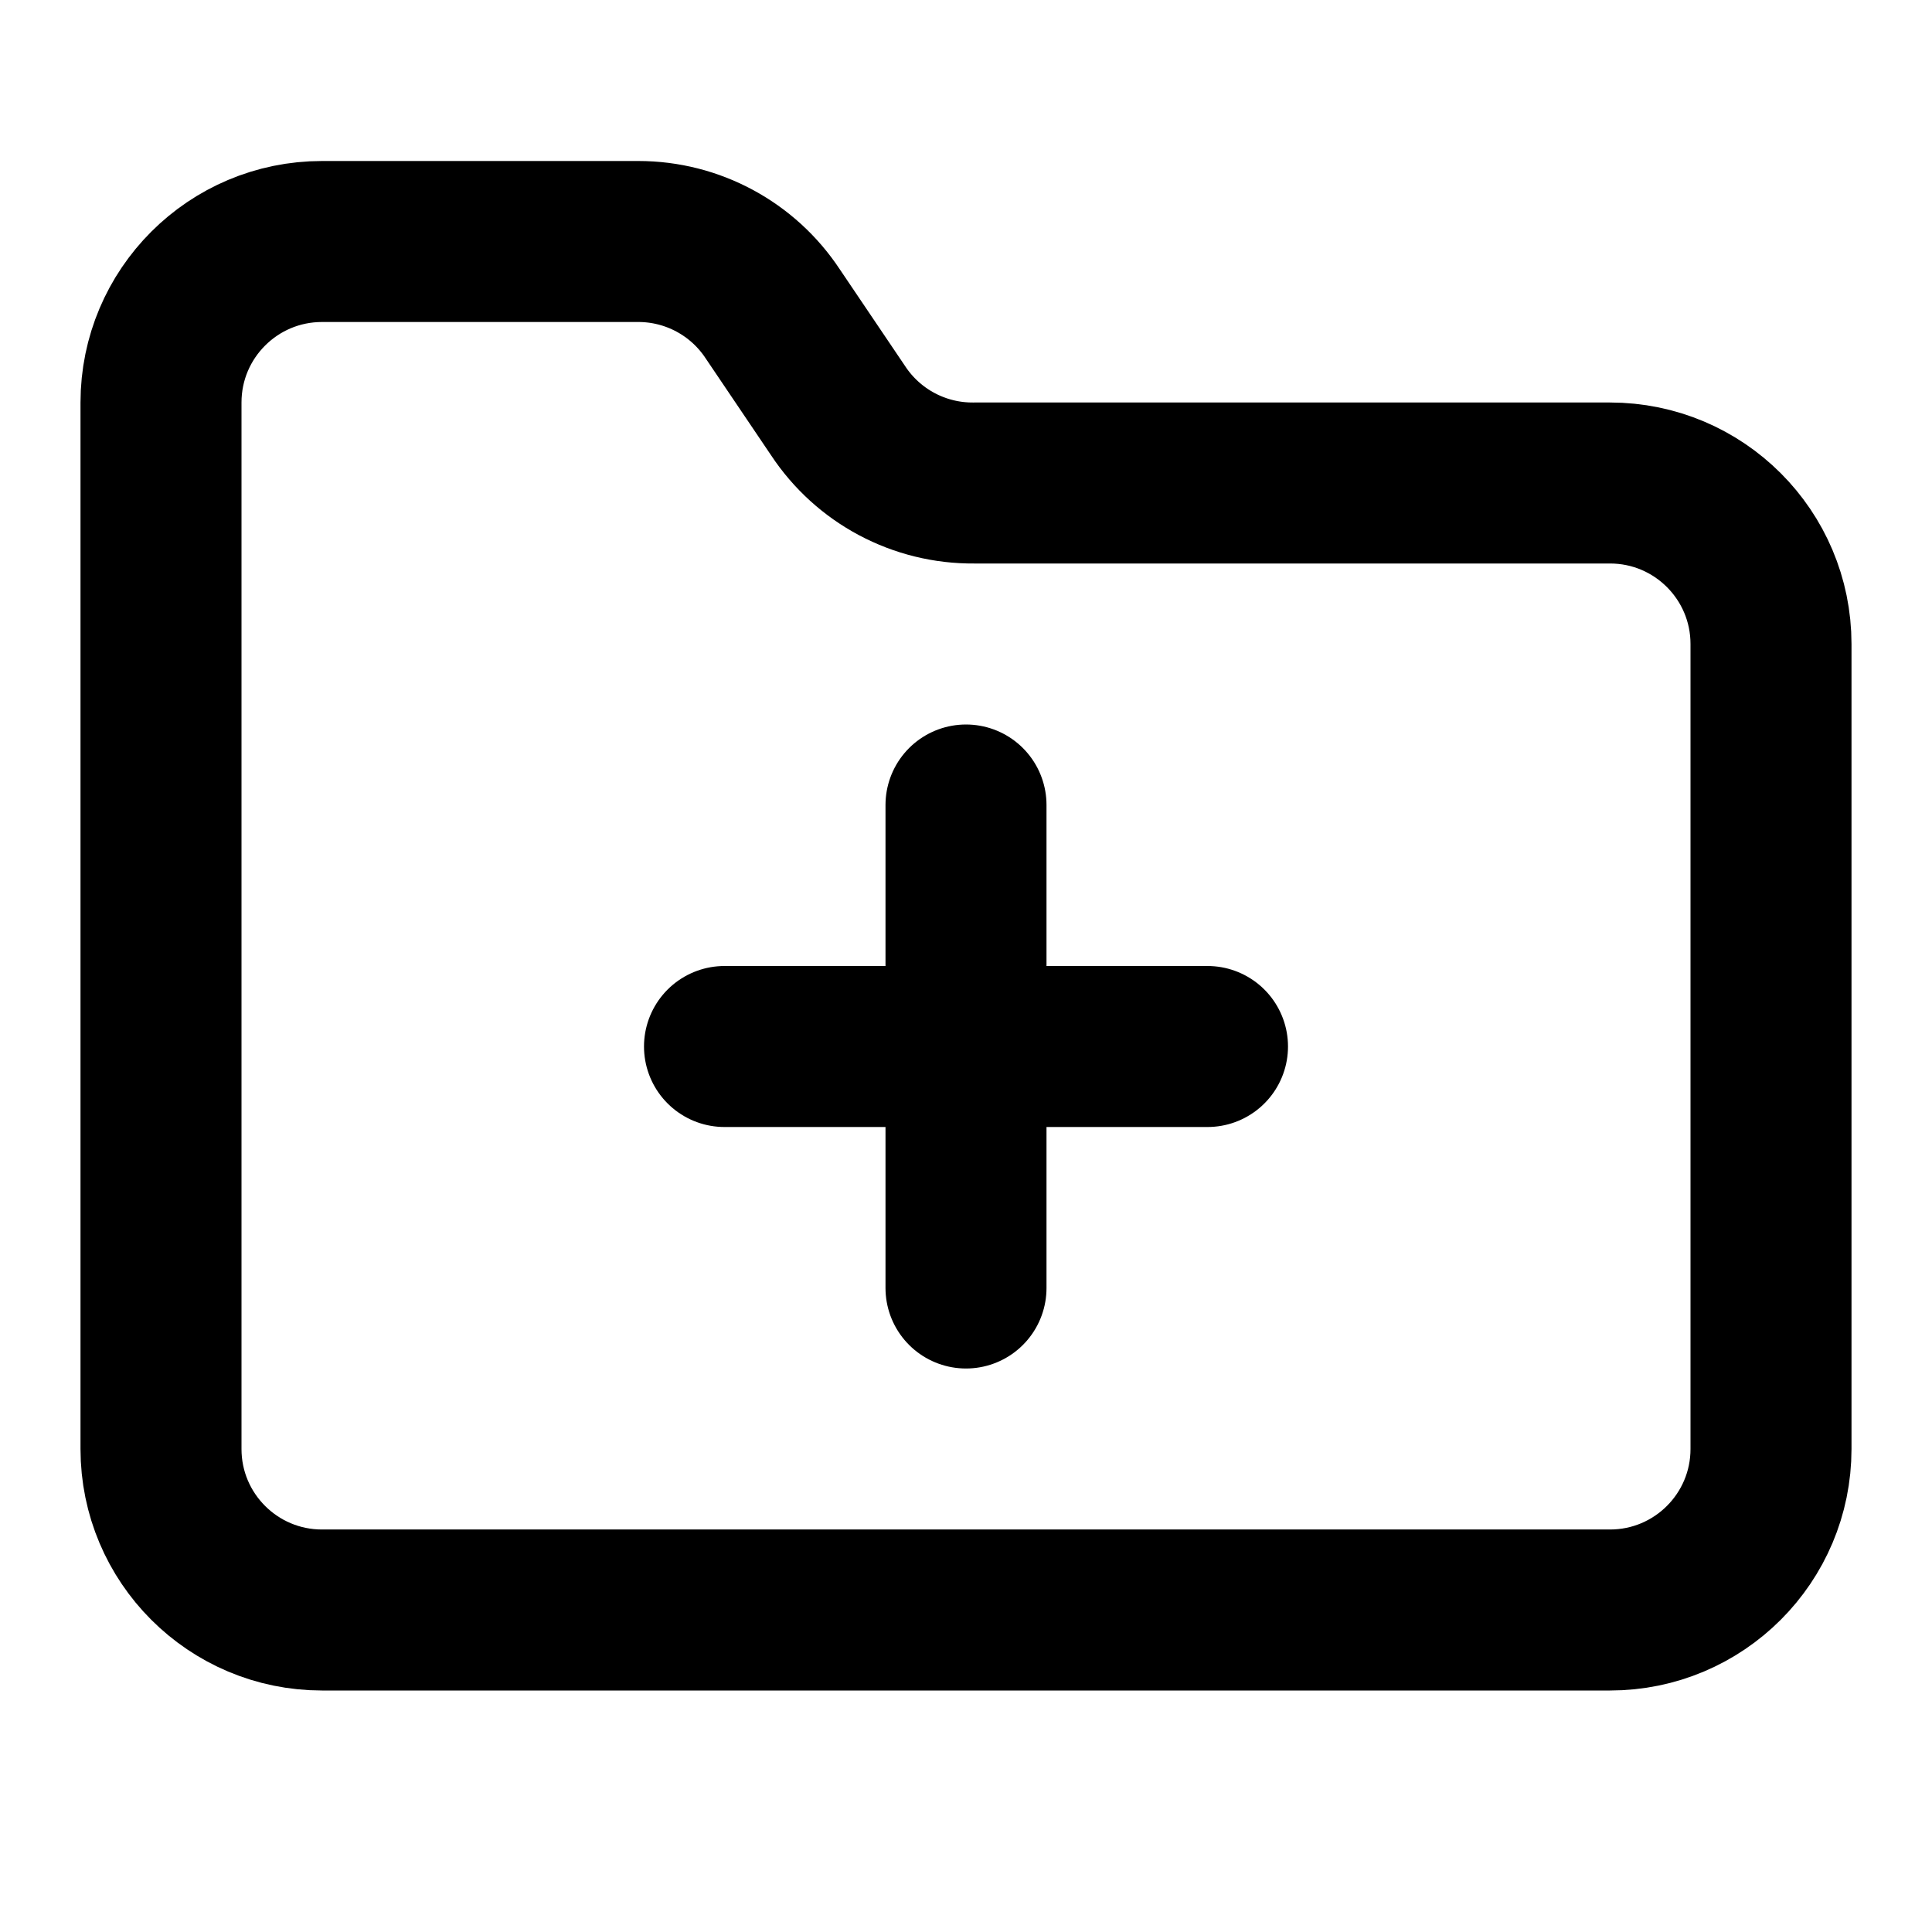
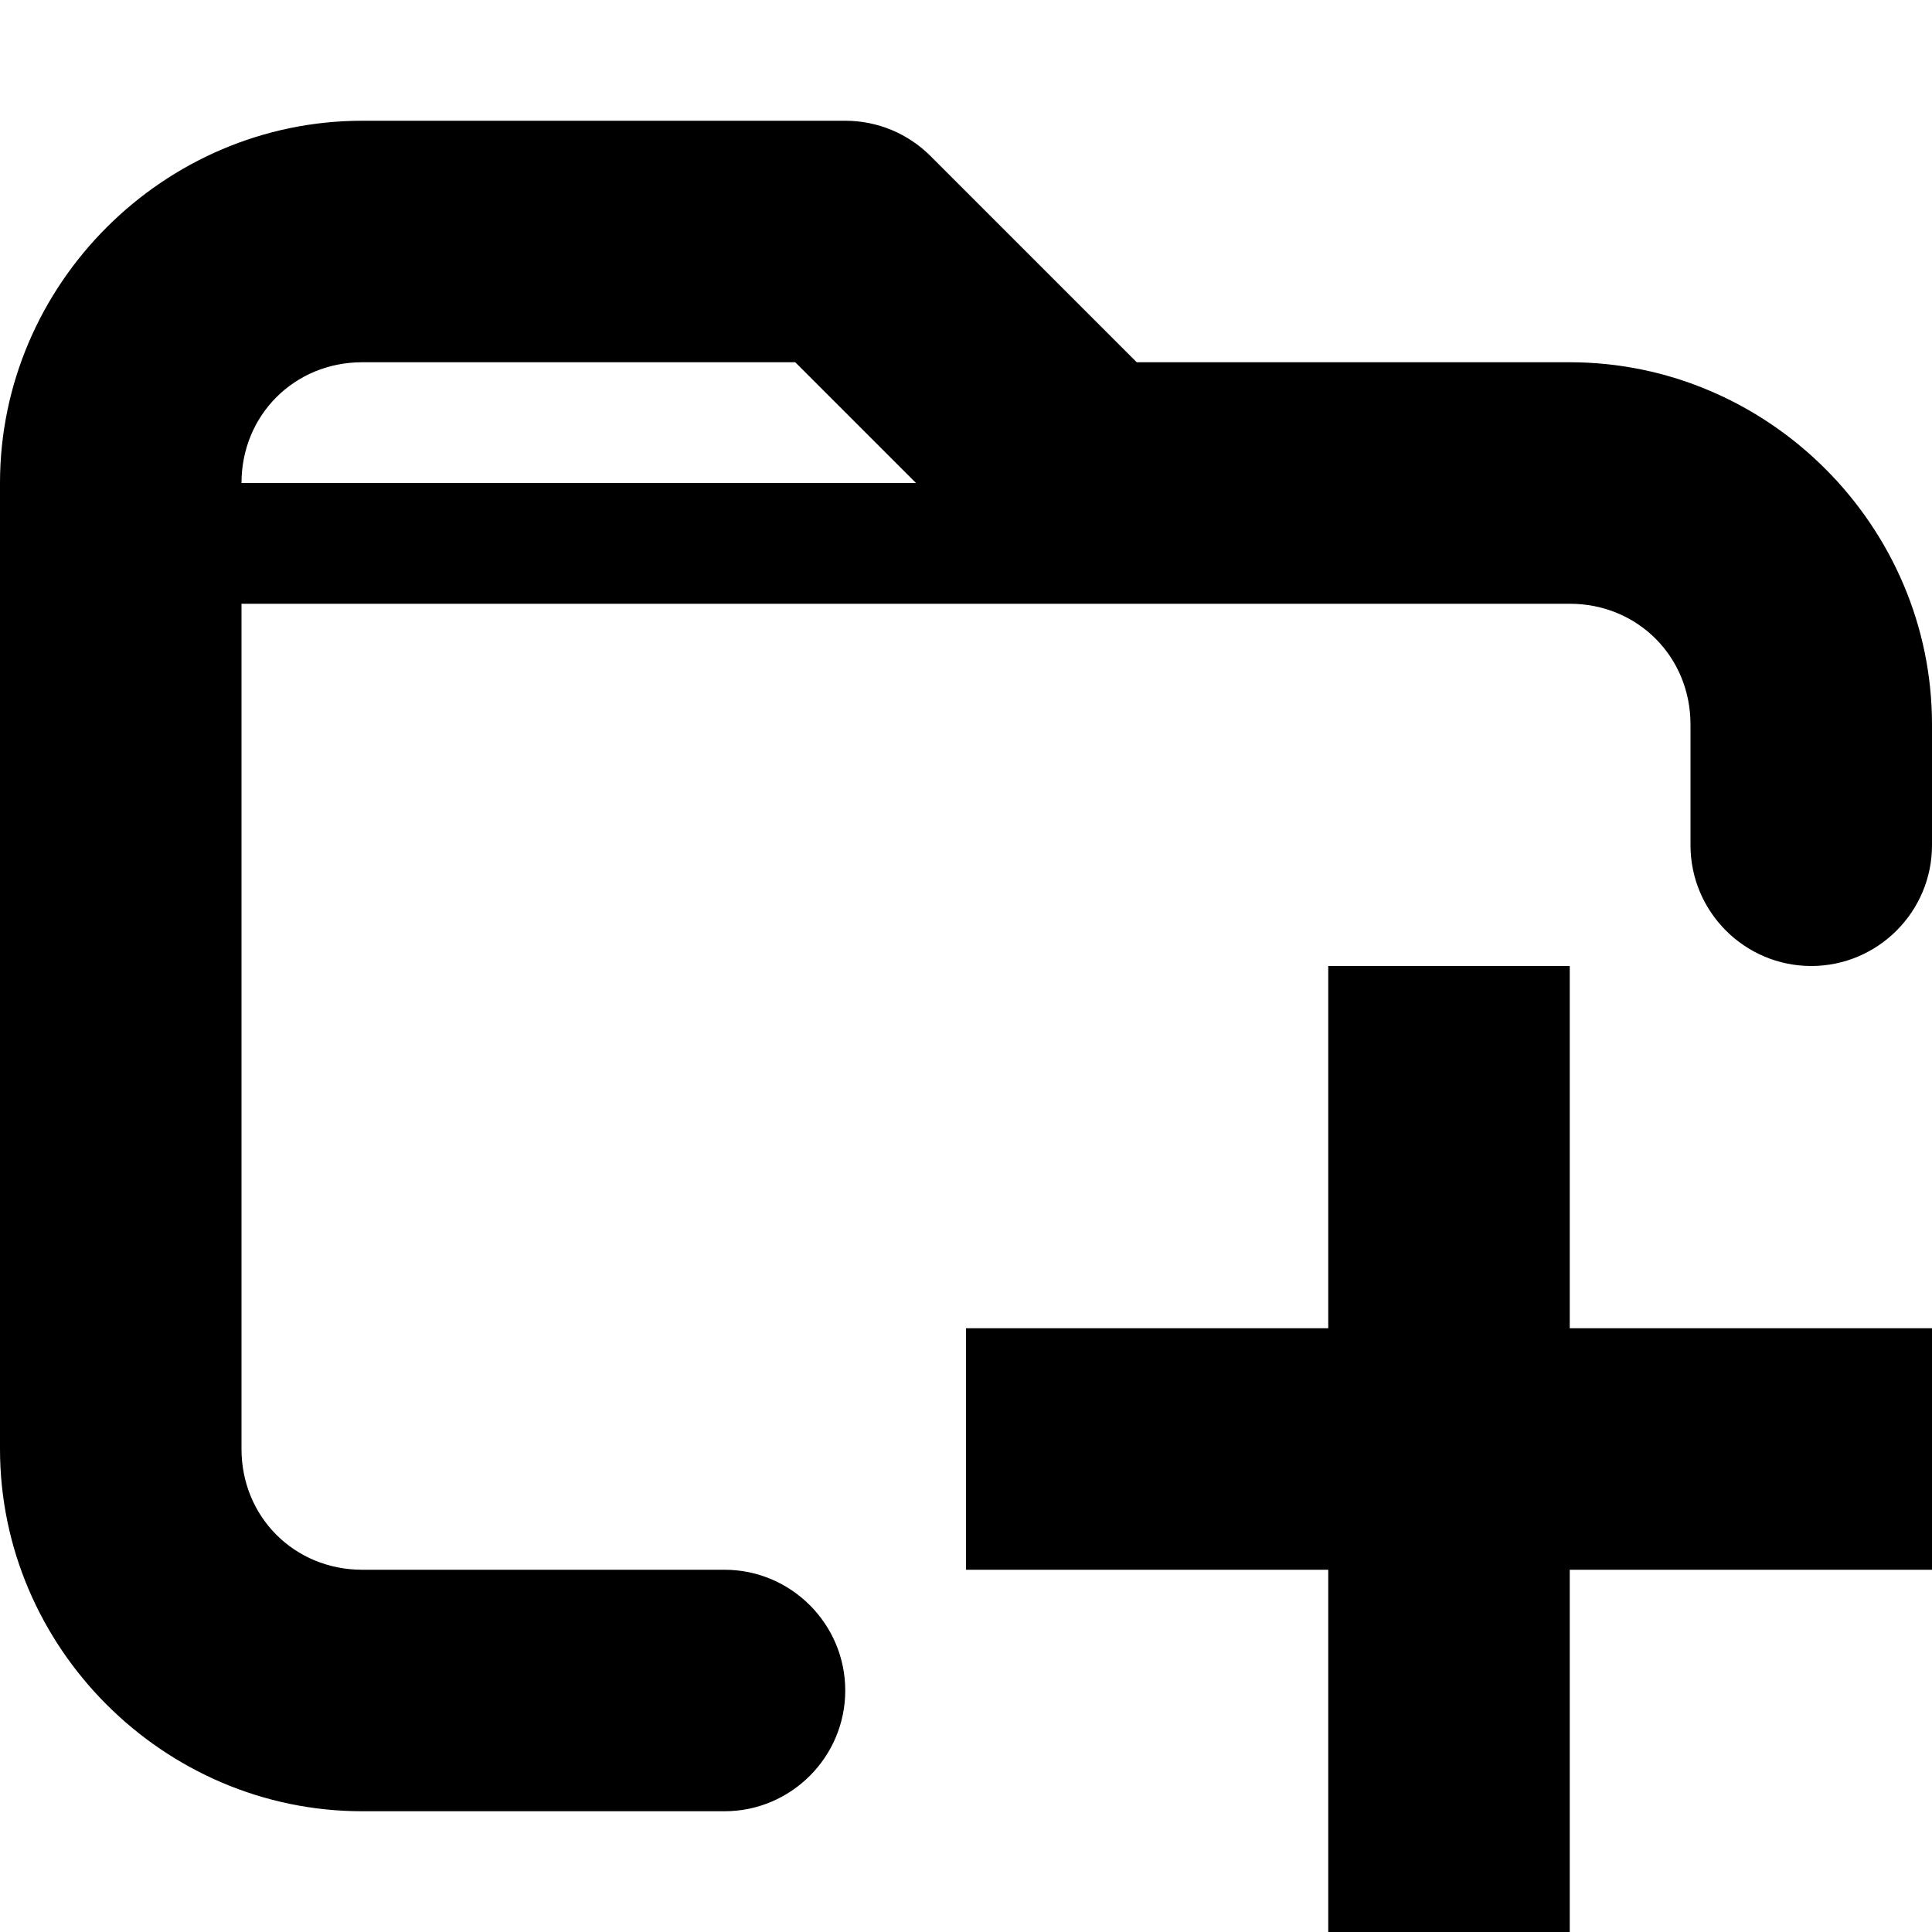
- <svg xmlns="http://www.w3.org/2000/svg" width="24" height="24" viewBox="0 0 24 24" fill="none" stroke="currentColor" stroke-width="2" stroke-linecap="round" stroke-linejoin="round">
-   <path d="M20 20a2 2 0 0 0 2-2V8a2 2 0 0 0-2-2h-7.9a2 2 0 0 1-1.69-.9L9.6 3.9A2 2 0 0 0 7.93 3H4a2 2 0 0 0-2 2v13a2 2 0 0 0 2 2Z" />
-   <path d="M12 10v6" />
-   <path d="M9 13h6" />
+ <svg xmlns="http://www.w3.org/2000/svg" viewBox="0 0 16 16" fill="currentColor">
+   <path d="m 3 1 c -1.645 0 -3 1.355 -3 3 v 8 c 0 1.645 1.355 3 3 3 h 3 c 0.551 0 1 -0.449 1 -1 s -0.449 -1 -1 -1 h -3 c -0.562 0 -1 -0.438 -1 -1 v -7 h 11 c 0.562 0 1 0.438 1 1 v 1 c 0 0.551 0.449 1 1 1 s 1 -0.449 1 -1 v -1 c 0 -1.645 -1.355 -3 -3 -3 h -3.586 l -1.707 -1.707 c -0.188 -0.188 -0.441 -0.293 -0.707 -0.293 z m 0 2 h 3.586 l 1 1 h -5.586 c 0 -0.562 0.438 -1 1 -1 z m 8 5 v 3 h -3 v 2 h 3 v 3 h 2 v -3 h 3 v -2 h -3 v -3 z m 0 0" />
</svg>
